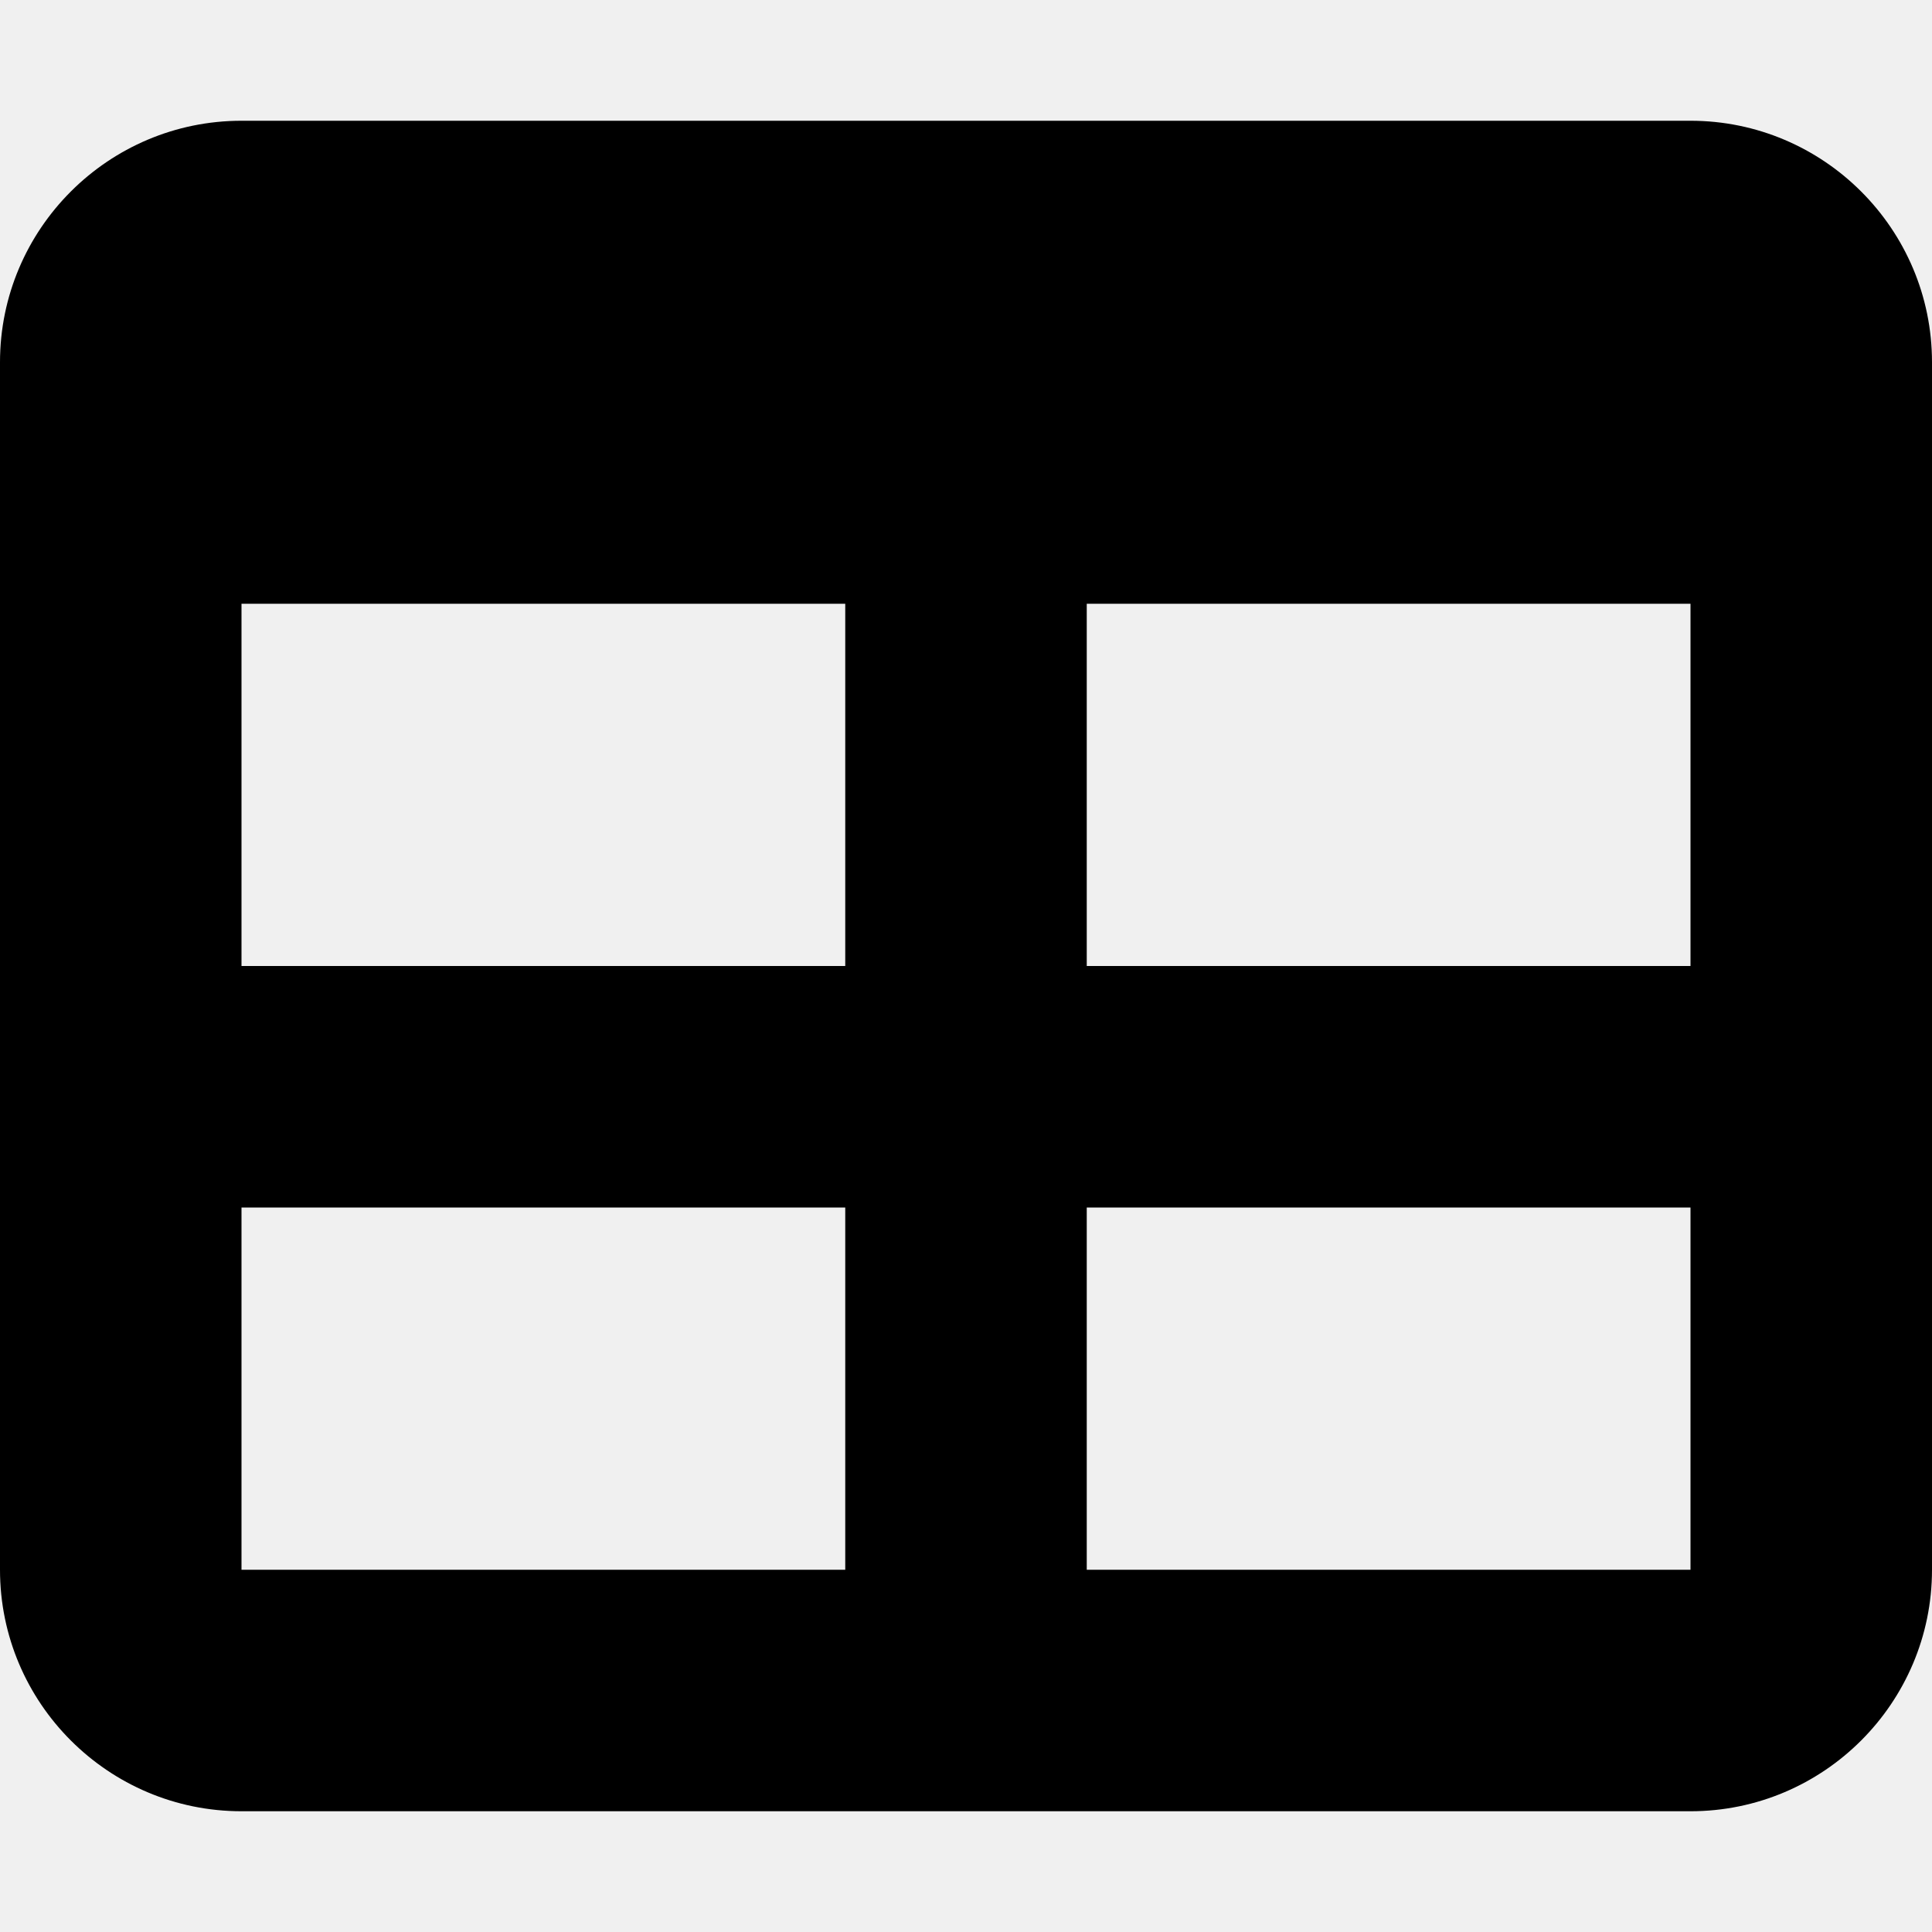
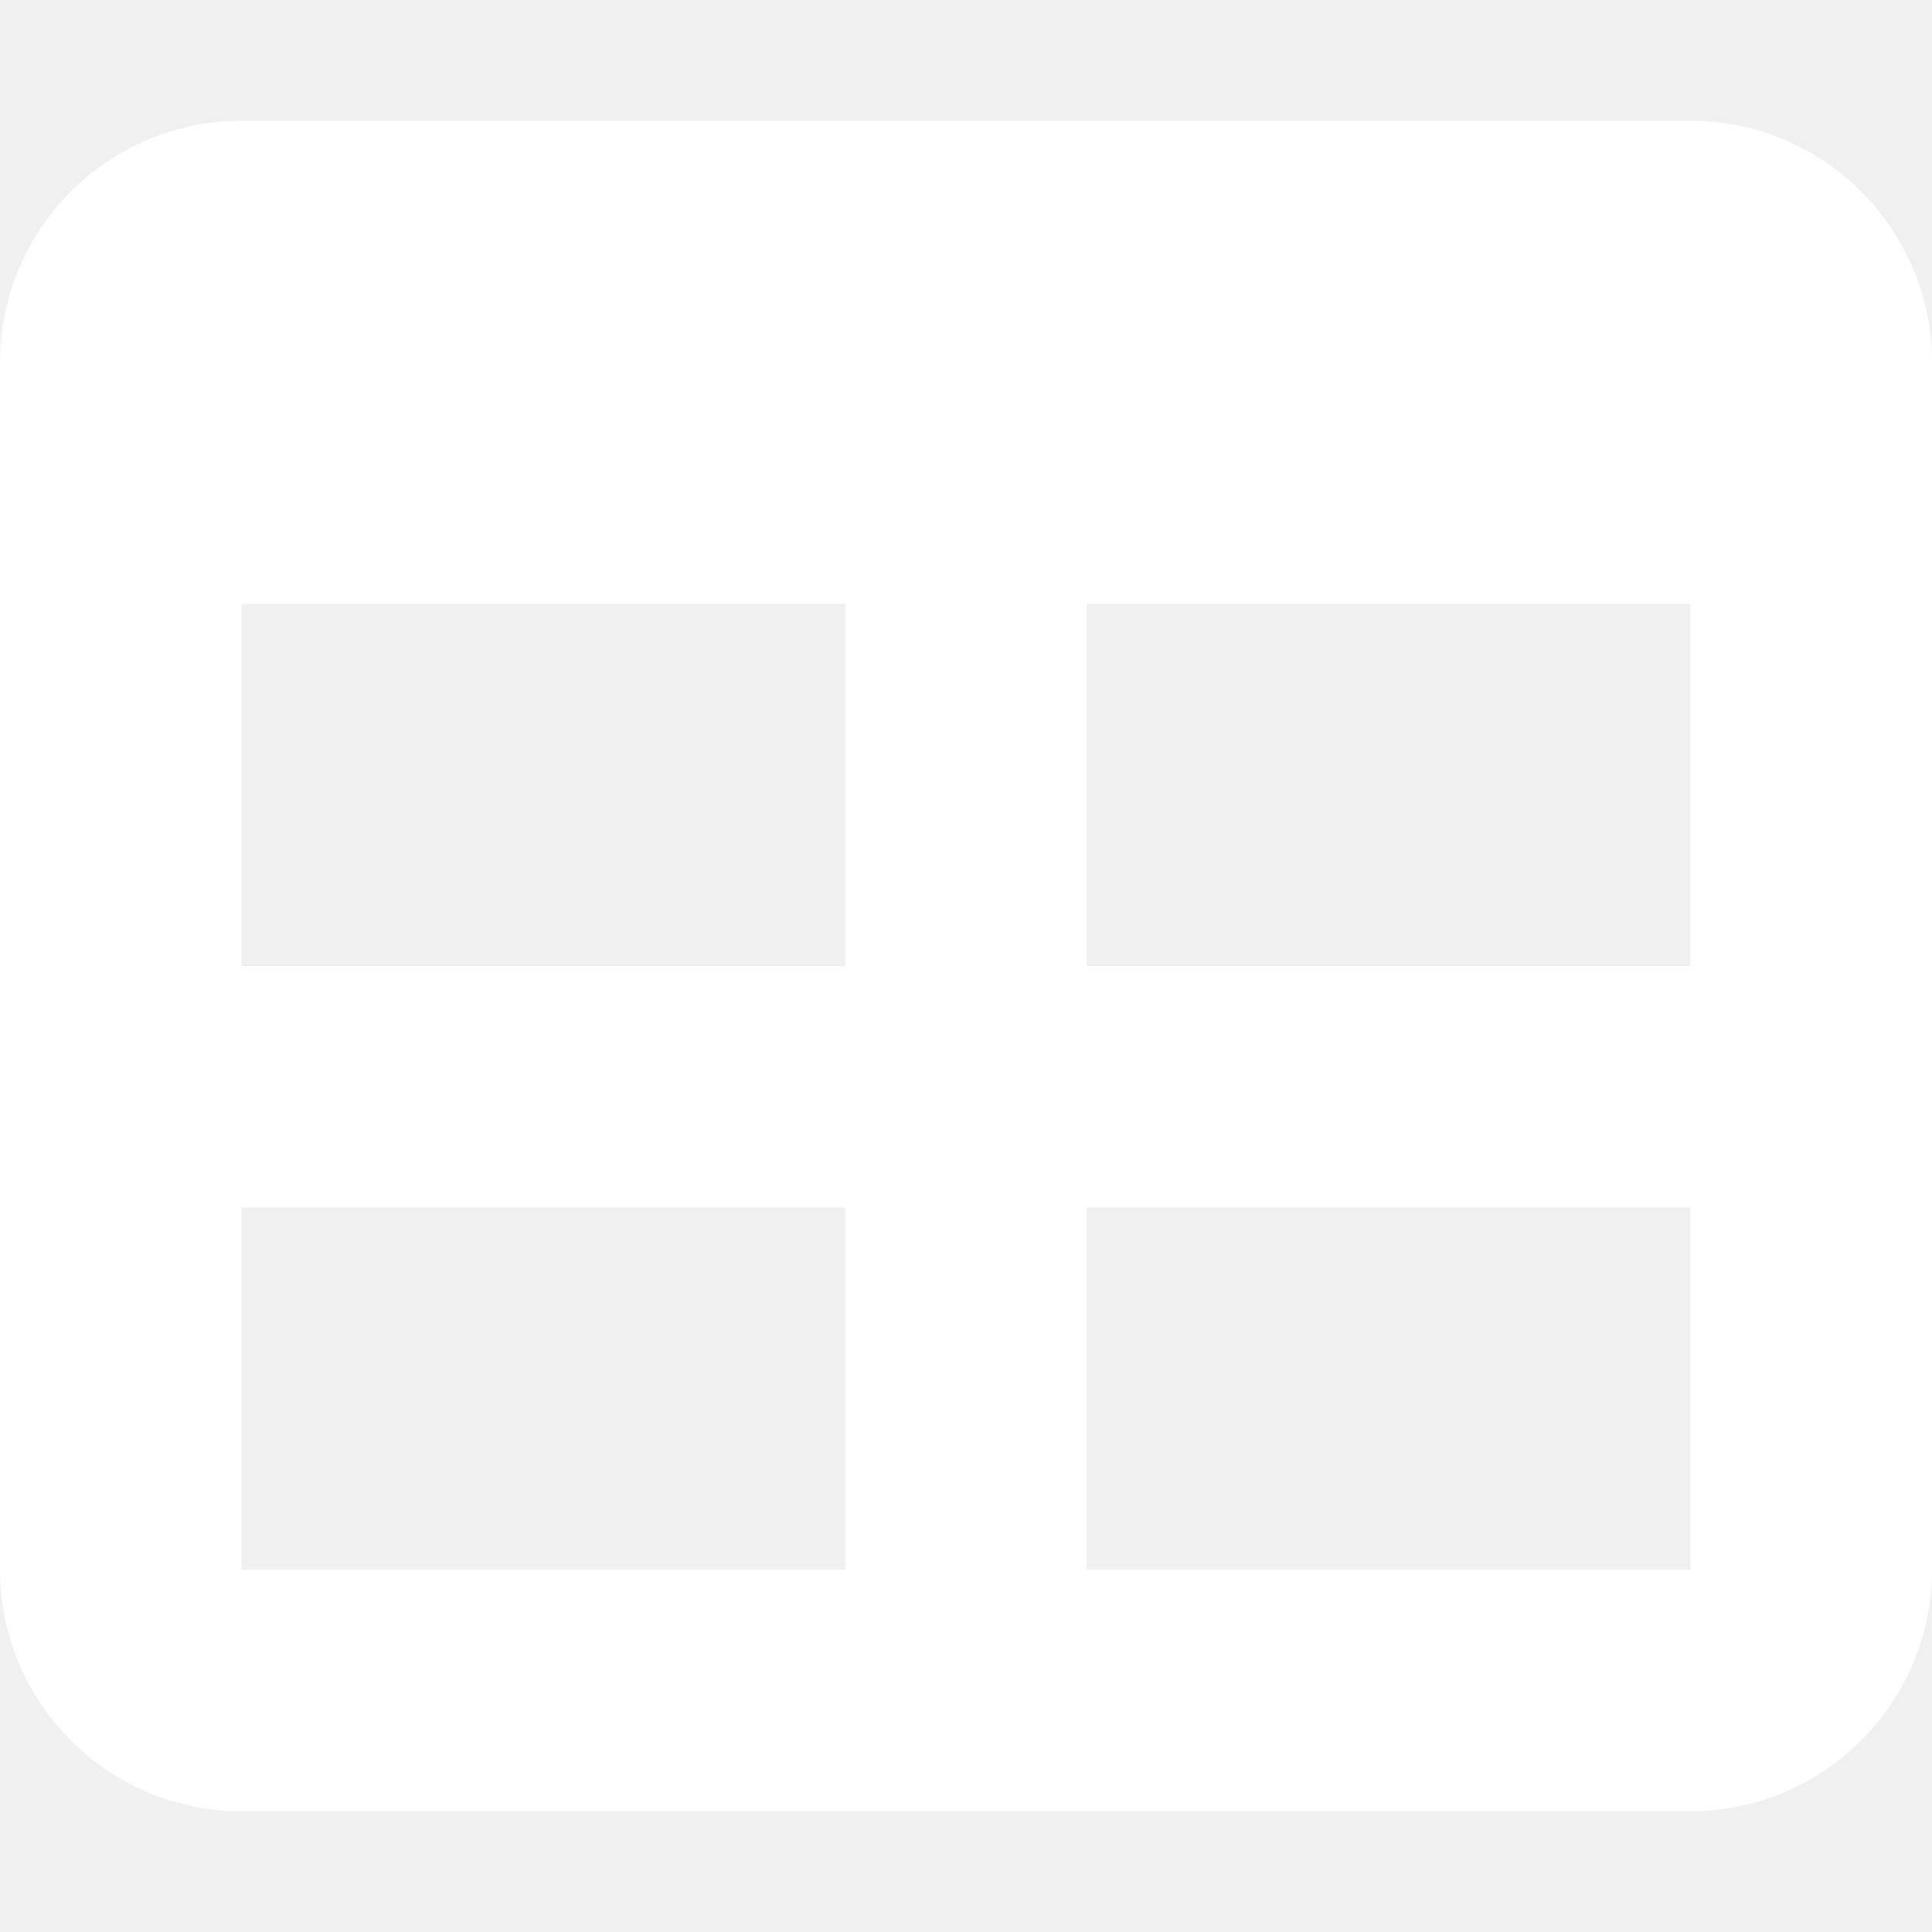
- <svg xmlns="http://www.w3.org/2000/svg" viewBox="0 0 512 512">
+ <svg xmlns="http://www.w3.org/2000/svg" fill="#ffffff" viewBox="0 0 512 512">
  <path d="M64 256l0-96 160 0 0 96L64 256zm0 64l160 0 0 96L64 416l0-96zm224 96l0-96 160 0 0 96-160 0zM448 256l-160 0 0-96 160 0 0 96zM64 32C28.7 32 0 60.7 0 96L0 416c0 35.3 28.7 64 64 64l384 0c35.3 0 64-28.7 64-64l0-320c0-35.3-28.7-64-64-64L64 32z" />
</svg>
